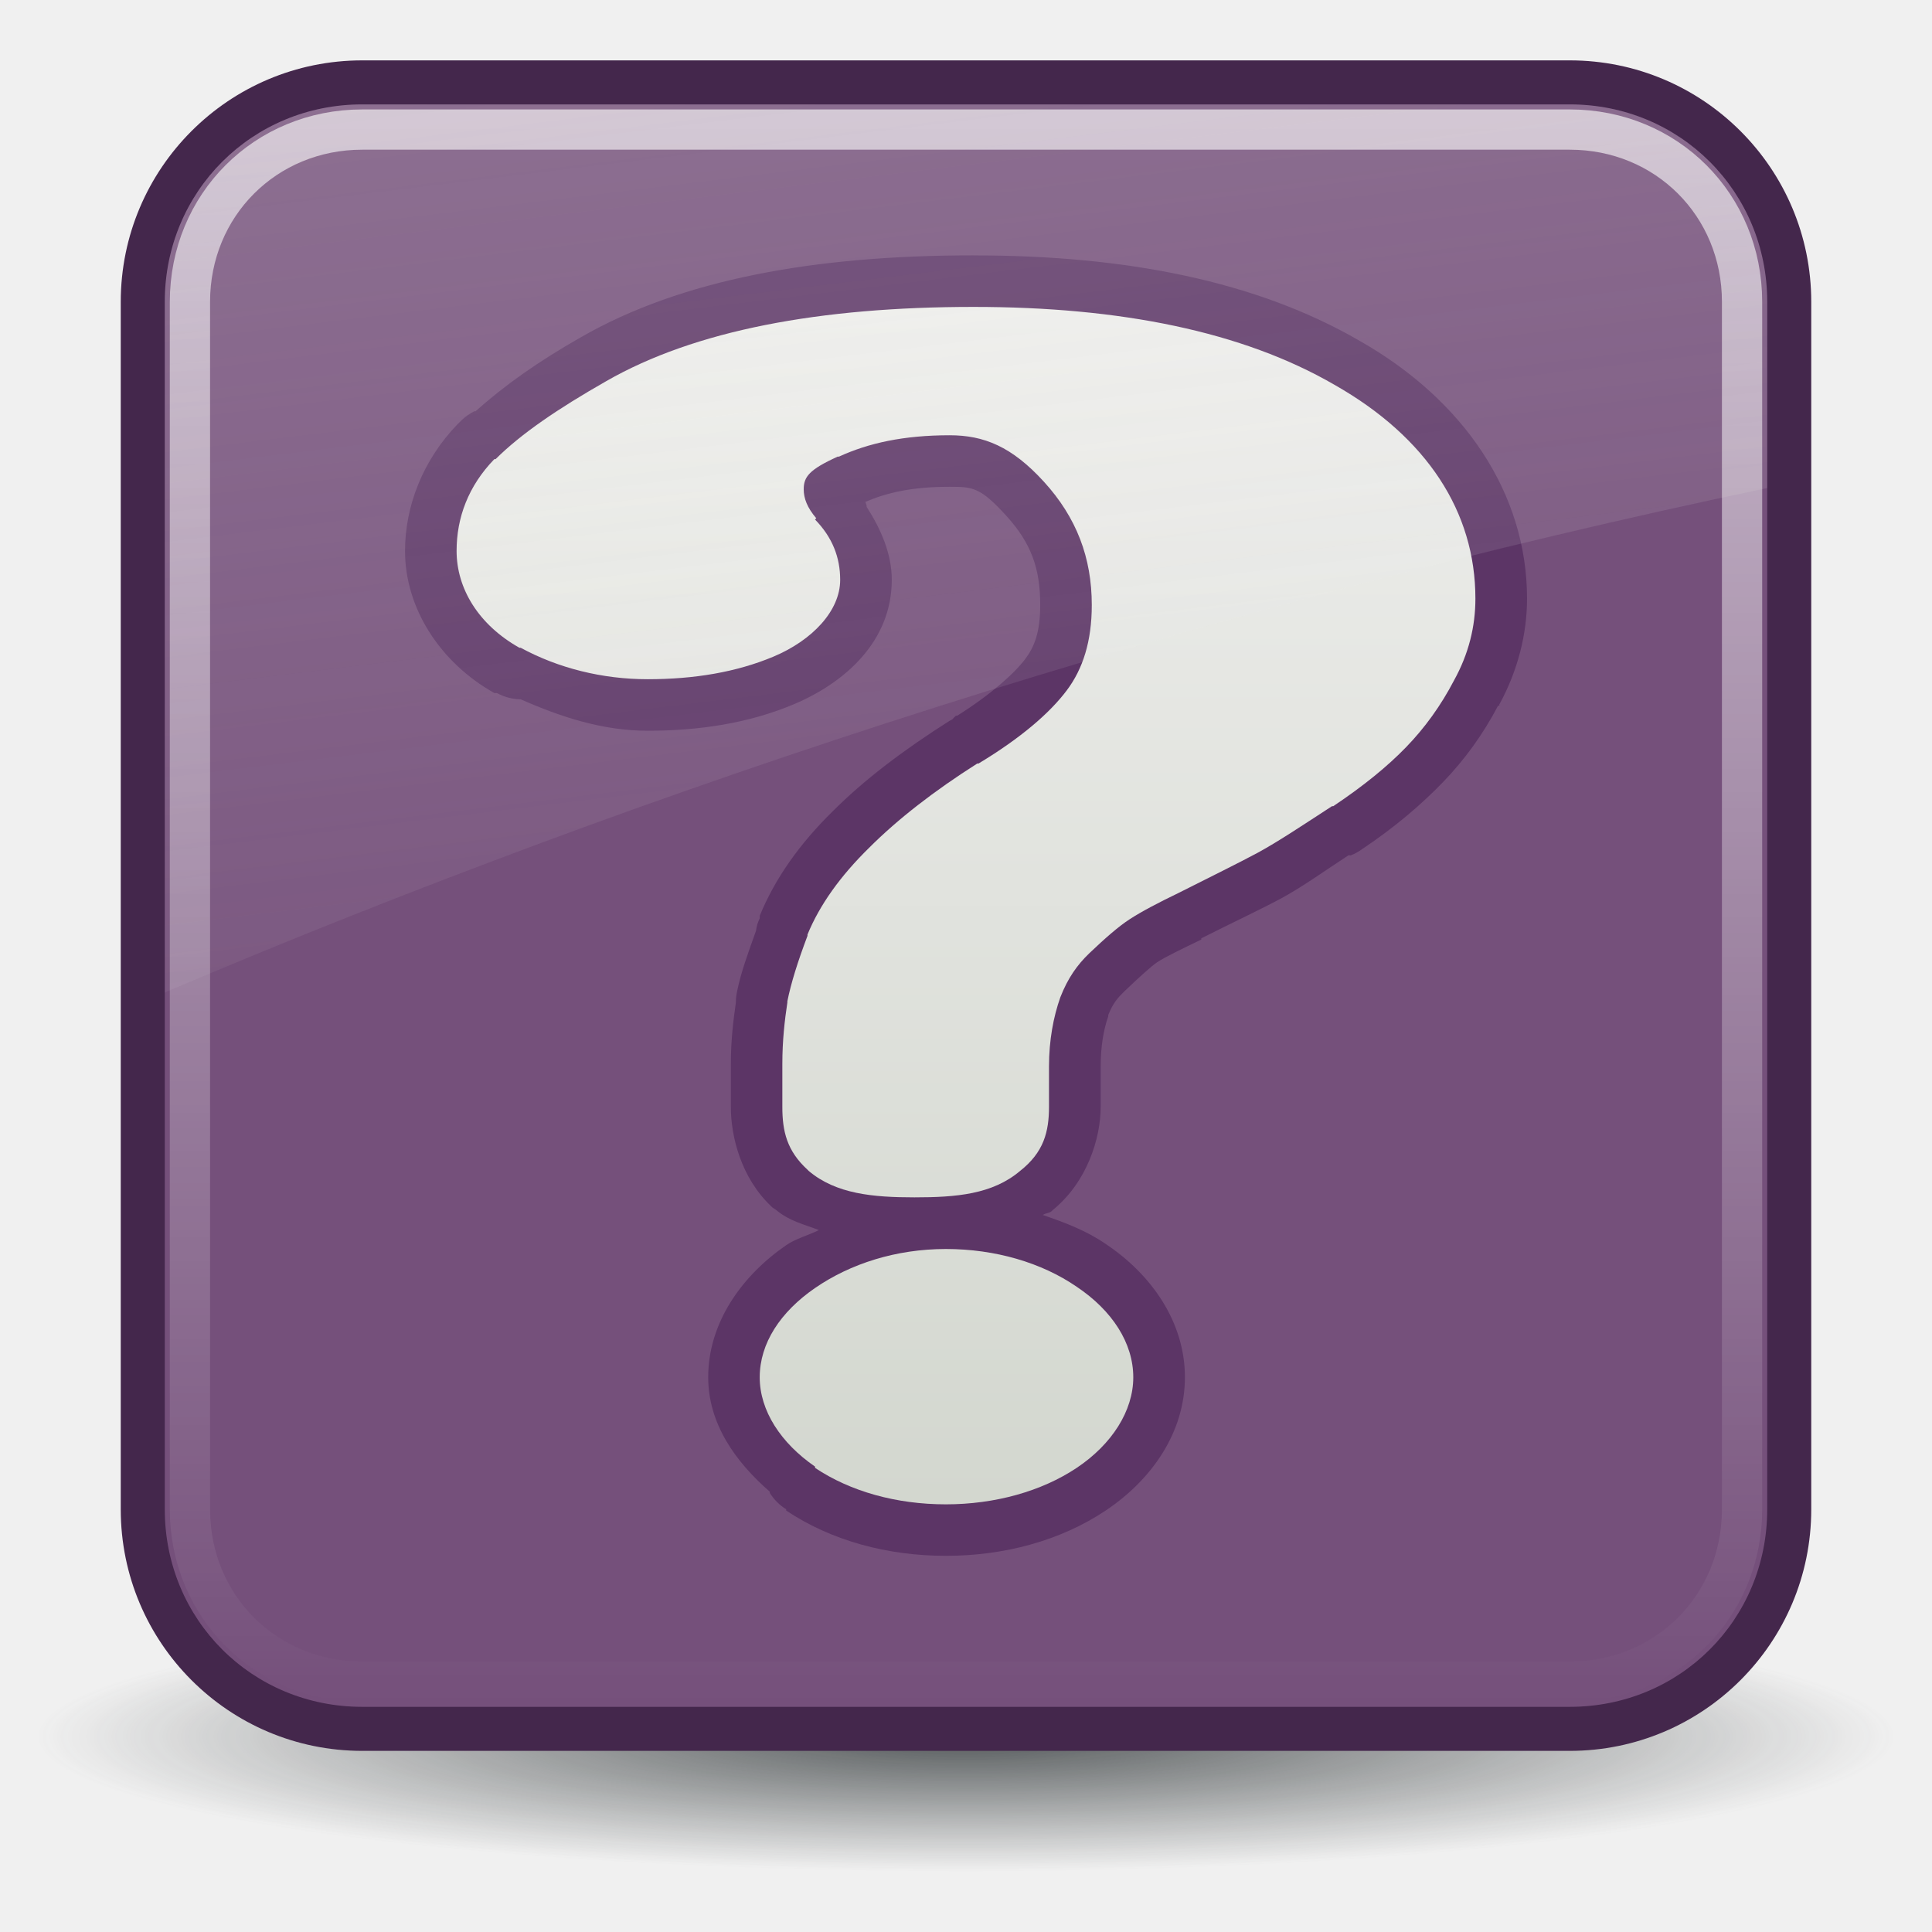
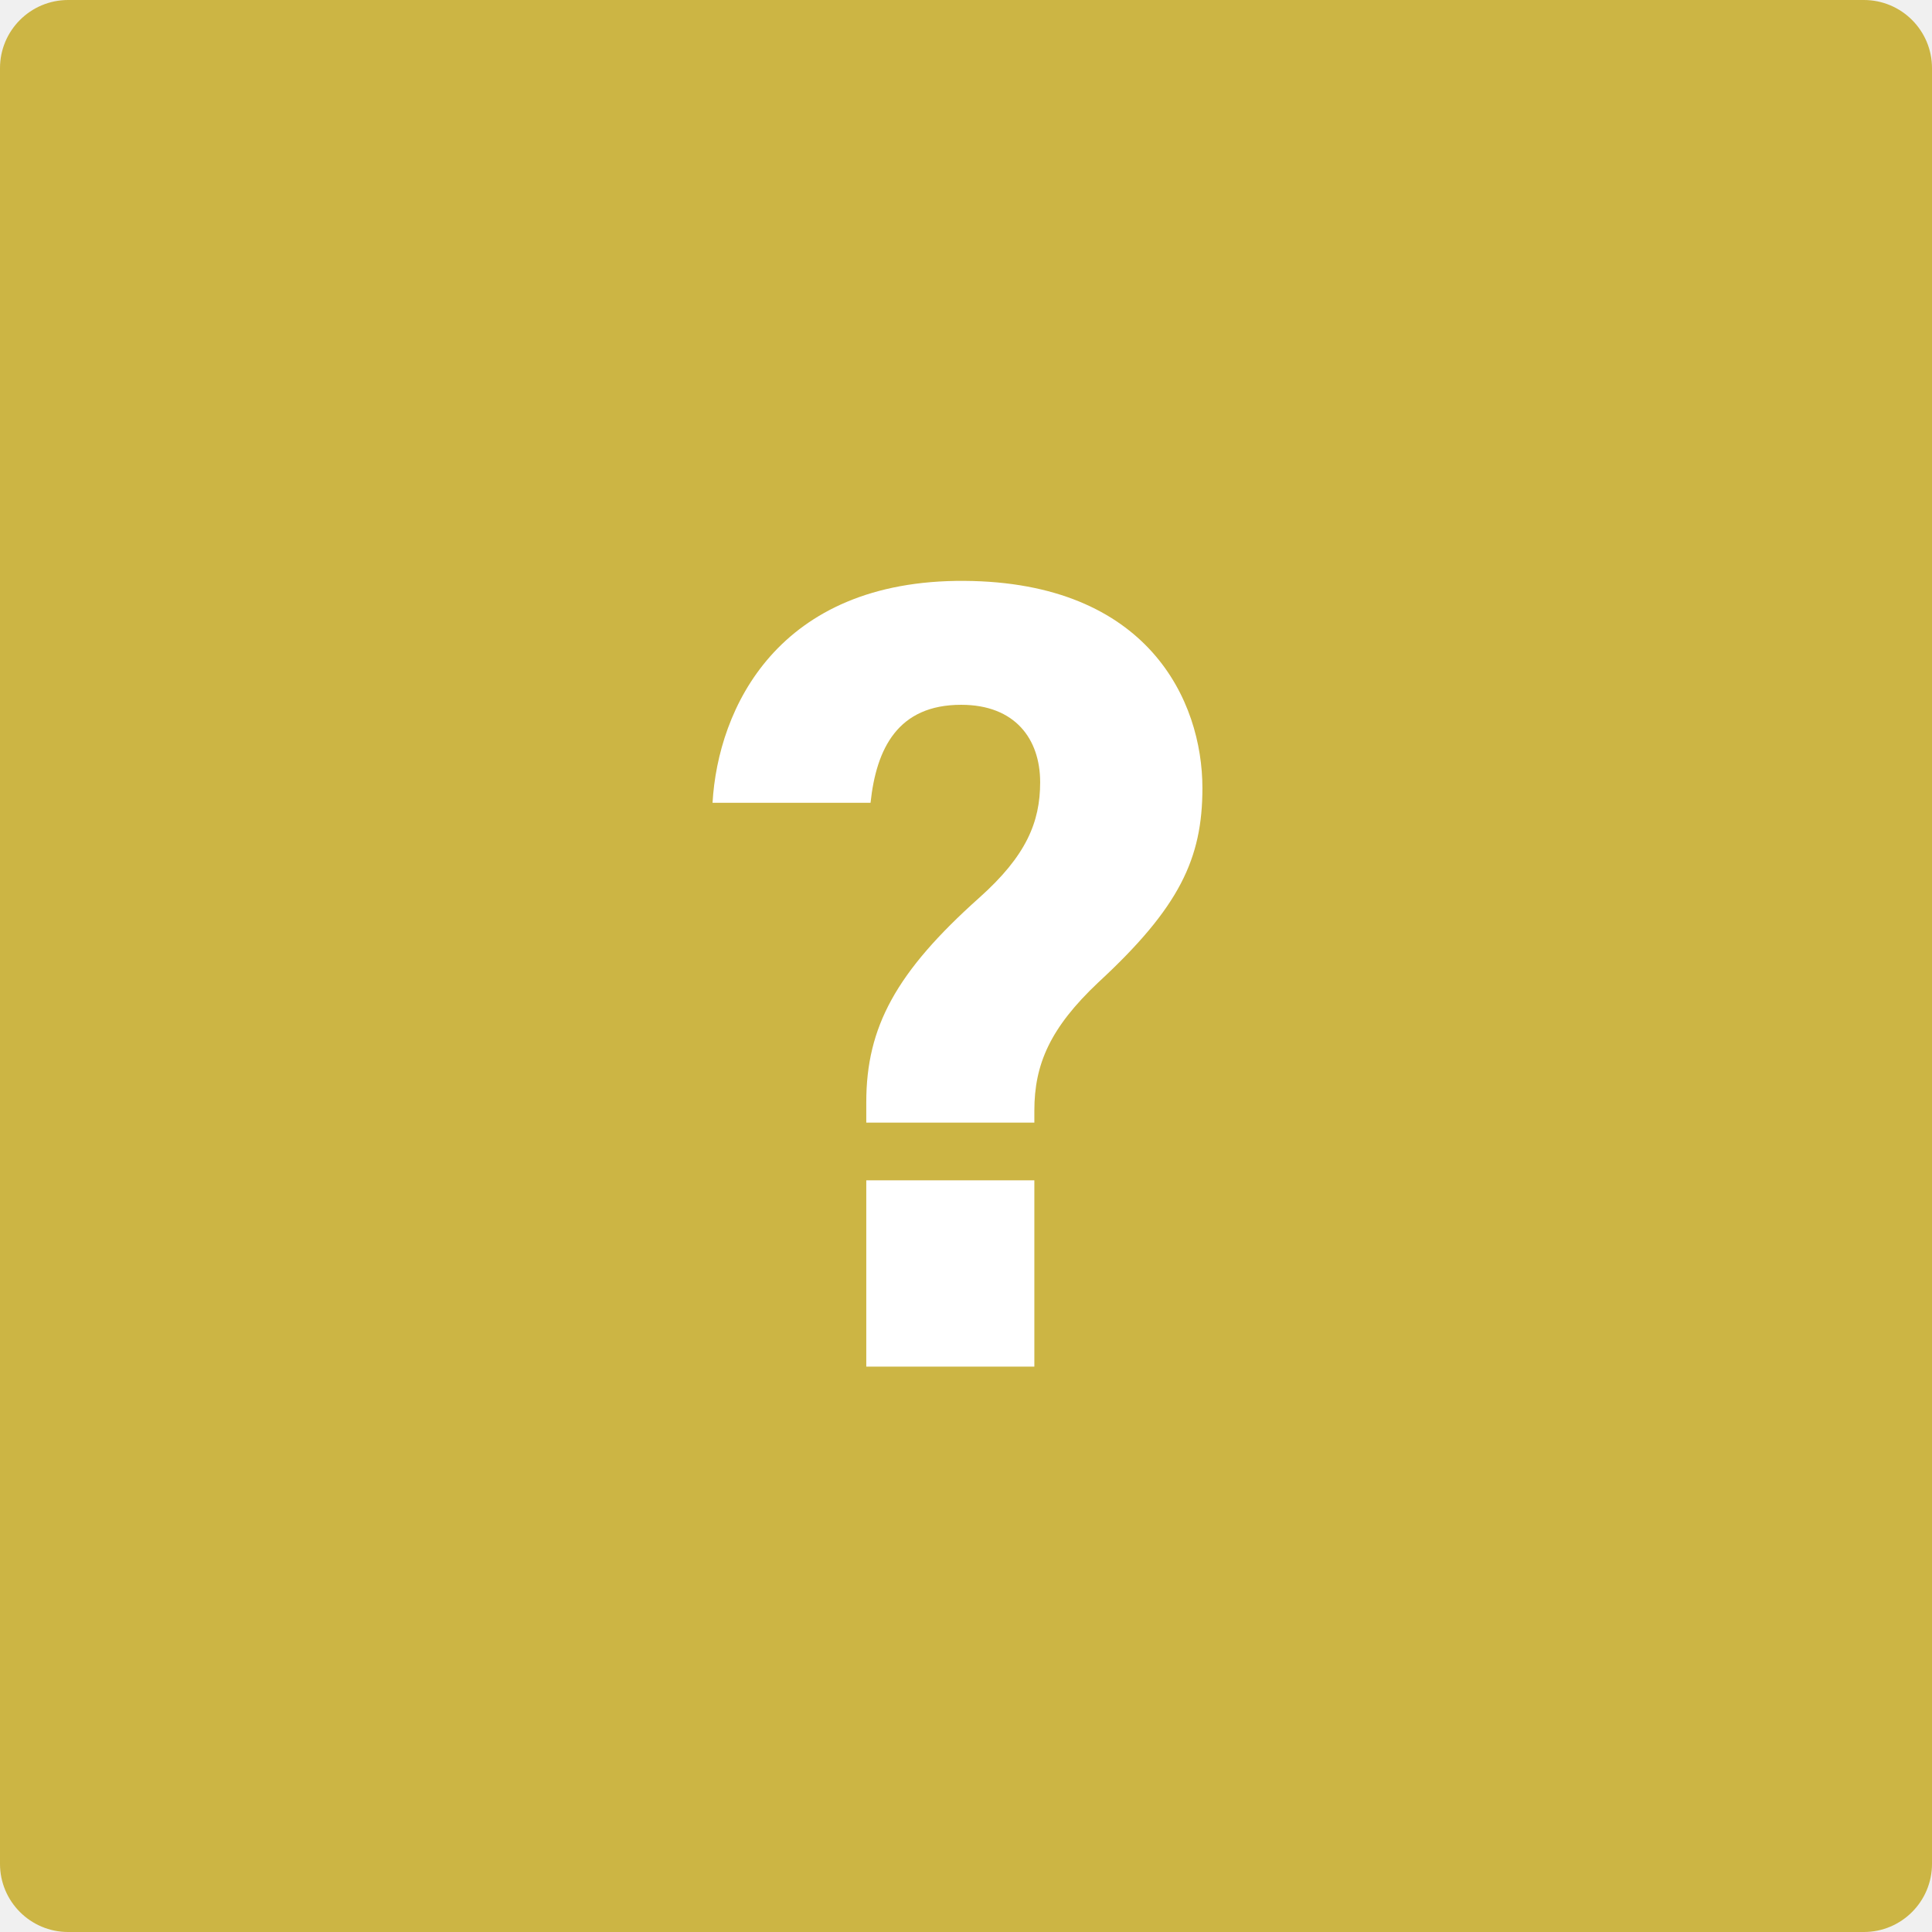
- <svg xmlns="http://www.w3.org/2000/svg" version="1.0" viewBox="0 0 48 48">
-   <defs id="defs4">
-     <radialGradient id="radialGradient2443" gradientUnits="userSpaceOnUse" cy="45.941" cx="24.377" gradientTransform="matrix(1 0 0 .14554 -.37703 36.455)" r="23.077">
-       <stop id="stop3478" stop-color="#2e3436" offset="0" />
-       <stop id="stop3480" stop-color="#2e3436" stop-opacity="0" offset="1" />
-     </radialGradient>
-     <linearGradient id="linearGradient2454" y2="33.906" gradientUnits="userSpaceOnUse" x2="15.298" gradientTransform="translate(0 -1.5)" y1="-58.012" x1="4.094">
-       <stop id="stop3458" stop-color="#eeeeec" offset="0" />
-       <stop id="stop3460" stop-color="#eeeeec" stop-opacity="0" offset="1" />
-     </linearGradient>
-     <linearGradient id="linearGradient2457" gradientUnits="userSpaceOnUse" x2="0" gradientTransform="translate(0 -1.5)" y1="4.219" y2="43.781">
-       <stop id="stop3435" stop-color="#ffffff" stop-opacity=".8" offset="0" />
-       <stop id="stop3437" stop-color="#ffffff" stop-opacity="0" offset="1" />
-     </linearGradient>
-     <linearGradient id="linearGradient3299" gradientUnits="userSpaceOnUse" x2="0" y1="7.625" y2="37.375">
-       <stop id="stop3293" stop-color="#eeeeec" offset="0" />
-       <stop id="stop3295" stop-color="#d3d7cf" offset="1" />
-     </linearGradient>
+ <svg xmlns="http://www.w3.org/2000/svg" id="Ebene_2" viewBox="0 0 49.89 49.89">
+   <defs>
+     <style>
+             .cls-1{fill:#fff;}.cls-2{fill:#ccb544;}
+         </style>
  </defs>
-   <path id="path3474" opacity=".8" fill="url(#radialGradient2443)" d="m47.077 43.141c0 1.855-10.332 3.359-23.077 3.359s-23.077-1.504-23.077-3.359 10.332-3.359 23.077-3.359 23.077 1.504 23.077 3.359z" />
-   <rect id="rect2653" rx="6" height="42" width="42" y="1.5" x="3" fill="#44274c" />
-   <path id="path2659" fill="#75507b" d="m9 2.594c-2.739 0-4.906 2.167-4.906 4.906v30c0 2.739 2.167 4.906 4.906 4.906h30c2.739 0 4.906-2.167 4.906-4.906v-30c0-2.739-2.167-4.906-4.906-4.906h-30z" />
-   <path id="path3431" opacity=".8" d="m9 3.219c-2.406 0-4.281 1.876-4.281 4.281v30c0 2.406 1.876 4.281 4.281 4.281h30c2.406 0 4.281-1.876 4.281-4.281v-30c0-2.406-1.876-4.281-4.281-4.281h-30z" stroke-dashoffset="30" stroke="url(#linearGradient2457)" stroke-linecap="round" fill="none" />
-   <path id="path3289" fill="#5c3566" d="m24.188 6.344c-3.955 0-7.253 0.599-9.75 2.031-1.084 0.617-1.905 1.202-2.625 1.844-0.006 0.005-0.026-0.005-0.031 0a1.273 1.273 0 0 0 -0.312 0.219c-0.018 0.018-0.044 0.044-0.062 0.062a1.273 1.273 0 0 0 -0.033 0.031c-0.862 0.89-1.312 2.032-1.312 3.156-0 1.426 0.87 2.774 2.219 3.531a1.273 1.273 0 0 0 0.062 0 1.273 1.273 0 0 0 0.062 0.031 1.273 1.273 0 0 0 0.5 0.125c0.009 0.004 0.022-0.004 0.031 0 0.99 0.437 2.028 0.781 3.156 0.781 1.281 0 2.51-0.187 3.625-0.656 1.268-0.533 2.438-1.561 2.438-3.094-0-0.635-0.263-1.251-0.625-1.812a1.273 1.273 0 0 0 0 -0.031 1.273 1.273 0 0 0 -0.031 -0.093c0.538-0.23 1.157-0.375 2.094-0.375 0.575 0 0.765 0.014 1.406 0.719 0.624 0.685 0.844 1.316 0.844 2.219-0 0.691-0.153 1.05-0.375 1.344-0.264 0.349-0.84 0.873-1.688 1.406-0.009 0.006-0.022-0.006-0.031 0a1.273 1.273 0 0 0 -0.094 0.094 1.273 1.273 0 0 0 -0.062 0.031c-1.128 0.715-2.105 1.448-2.906 2.25-0.812 0.796-1.43 1.661-1.812 2.594a1.273 1.273 0 0 0 0 0.062 1.273 1.273 0 0 0 -0.062 0.156 1.273 1.273 0 0 0 -0.031 0.156c-0.194 0.541-0.377 1.042-0.469 1.5a1.273 1.273 0 0 0 -0.031 0.25v0.031c-0.062 0.437-0.125 0.927-0.125 1.531v1.062c-0 0.752 0.26 1.767 1 2.469 0.011 0.011 0.02 0.021 0.031 0.031a1.273 1.273 0 0 0 0.094 0.062c0.33 0.28 0.703 0.359 1.062 0.5-0.267 0.134-0.571 0.209-0.812 0.375-1.096 0.755-1.938 1.92-1.938 3.281-0 1.156 0.679 2.104 1.531 2.844a1.273 1.273 0 0 0 0 0.031 1.273 1.273 0 0 0 0.406 0.406 1.273 1.273 0 0 0 0 0.031c1.125 0.751 2.519 1.125 3.969 1.125 1.44-0 2.842-0.372 3.969-1.125 1.142-0.763 1.969-1.939 1.969-3.312-0-1.372-0.831-2.553-1.969-3.312-0.475-0.327-1.005-0.529-1.562-0.719 0.07-0.05 0.151-0.038 0.219-0.094 0.012-0.01 0.019-0.021 0.031-0.031 0.847-0.69 1.188-1.776 1.188-2.562v-1c-0-0.502 0.071-0.912 0.188-1.25 0.003-0.008-0.003-0.023 0-0.031 0.118-0.296 0.235-0.427 0.406-0.594 0.367-0.349 0.673-0.628 0.812-0.719 0.213-0.139 0.613-0.33 1.094-0.562a1.273 1.273 0 0 0 0 -0.031c0.814-0.41 1.487-0.724 2-1 0.519-0.283 1.062-0.674 1.656-1.062 0.016-0.01 0.046 0.011 0.062 0a1.273 1.273 0 0 0 0.281 -0.156c0.814-0.545 1.459-1.098 2-1.656 0.54-0.558 0.999-1.19 1.375-1.906h0.031c0.004-0.008-0.004-0.024 0-0.031 0.456-0.835 0.687-1.742 0.688-2.625-0-2.626-1.572-4.938-4.156-6.406-2.559-1.485-5.8-2.125-9.594-2.125z" />
-   <path id="text2472" fill="url(#linearGradient3299)" d="m24.188 7.625c-3.826 0-6.929 0.584-9.125 1.844-1.204 0.686-2.116 1.307-2.75 1.938h-0.031c-0.648 0.669-0.938 1.455-0.938 2.281-0 0.932 0.543 1.834 1.562 2.406h0.031c0.928 0.504 2.023 0.781 3.156 0.781 1.153 0 2.203-0.175 3.125-0.562 0.964-0.405 1.656-1.138 1.656-1.906-0-0.559-0.193-1.057-0.625-1.5l0.031-0.031c-0.224-0.261-0.312-0.494-0.312-0.719-0-0.306 0.13-0.488 0.844-0.812h0.031c0.737-0.338 1.612-0.531 2.75-0.531 0.853 0 1.546 0.28 2.344 1.156 0.81 0.889 1.188 1.887 1.188 3.062-0 0.899-0.22 1.589-0.625 2.125-0.425 0.563-1.138 1.179-2.188 1.812h-0.031c-1.067 0.677-1.972 1.378-2.688 2.094-0.718 0.704-1.23 1.422-1.531 2.156v0.031c-0.245 0.648-0.41 1.177-0.5 1.625v0.031c-0.066 0.437-0.125 0.938-0.125 1.531v1.062c-0 0.606 0.112 1.092 0.625 1.562l0.031 0.031c0.678 0.574 1.606 0.656 2.625 0.656 1.036 0 1.938-0.074 2.625-0.656 0.589-0.463 0.719-0.973 0.719-1.594v-1c-0-0.657 0.111-1.237 0.281-1.719 0.189-0.484 0.423-0.809 0.719-1.094 0.386-0.367 0.721-0.663 1-0.844 0.301-0.196 0.718-0.414 1.219-0.656 0.82-0.413 1.494-0.745 1.969-1 0.521-0.284 1.114-0.682 1.844-1.156h0.031c0.758-0.507 1.351-0.992 1.812-1.469 0.464-0.479 0.863-1.032 1.188-1.656 0.366-0.662 0.531-1.341 0.531-2.031-0-2.152-1.2-4.006-3.5-5.312-2.281-1.323-5.316-1.936-8.967-1.936zm-0.688 23.406c-1.237 0-2.375 0.366-3.25 0.969-0.861 0.593-1.375 1.373-1.375 2.219-0 0.827 0.522 1.632 1.375 2.219v0.031c0.878 0.587 2.021 0.906 3.25 0.906 1.215-0 2.376-0.322 3.25-0.906 0.876-0.585 1.406-1.417 1.406-2.25-0-0.851-0.522-1.659-1.406-2.25-0.871-0.6-2.027-0.938-3.25-0.938z" />
-   <path id="path3451" opacity=".6" fill="url(#linearGradient2454)" d="m9 2.594c-2.739 0-4.906 2.167-4.906 4.906v17.156c12.085-5.133 25.681-9.569 39.812-12.531v-4.625c0-2.739-2.167-4.906-4.906-4.906h-30z" />
+   <g id="Ebene_3">
+     <rect class="cls-2" width="49.89" height="49.89" rx="1.76" ry="1.76" />
+     <path class="cls-1" d="M22.37,28.99v-.53c0-1.94,.77-3.36,2.92-5.28,1.21-1.08,1.57-1.95,1.57-2.98,0-1.11-.64-2-2.04-2-1.63,0-2.19,1.12-2.34,2.53h-4.08c.14-2.43,1.68-5.76,6.5-5.73,4.75,.03,6.15,3.1,6.15,5.35,0,1.82-.59,3.08-2.69,5.02-1.24,1.17-1.65,2.11-1.65,3.31v.31h-4.34Zm0,6.3v-4.81h4.34v4.81h-4.34Z" />
+   </g>
</svg>
